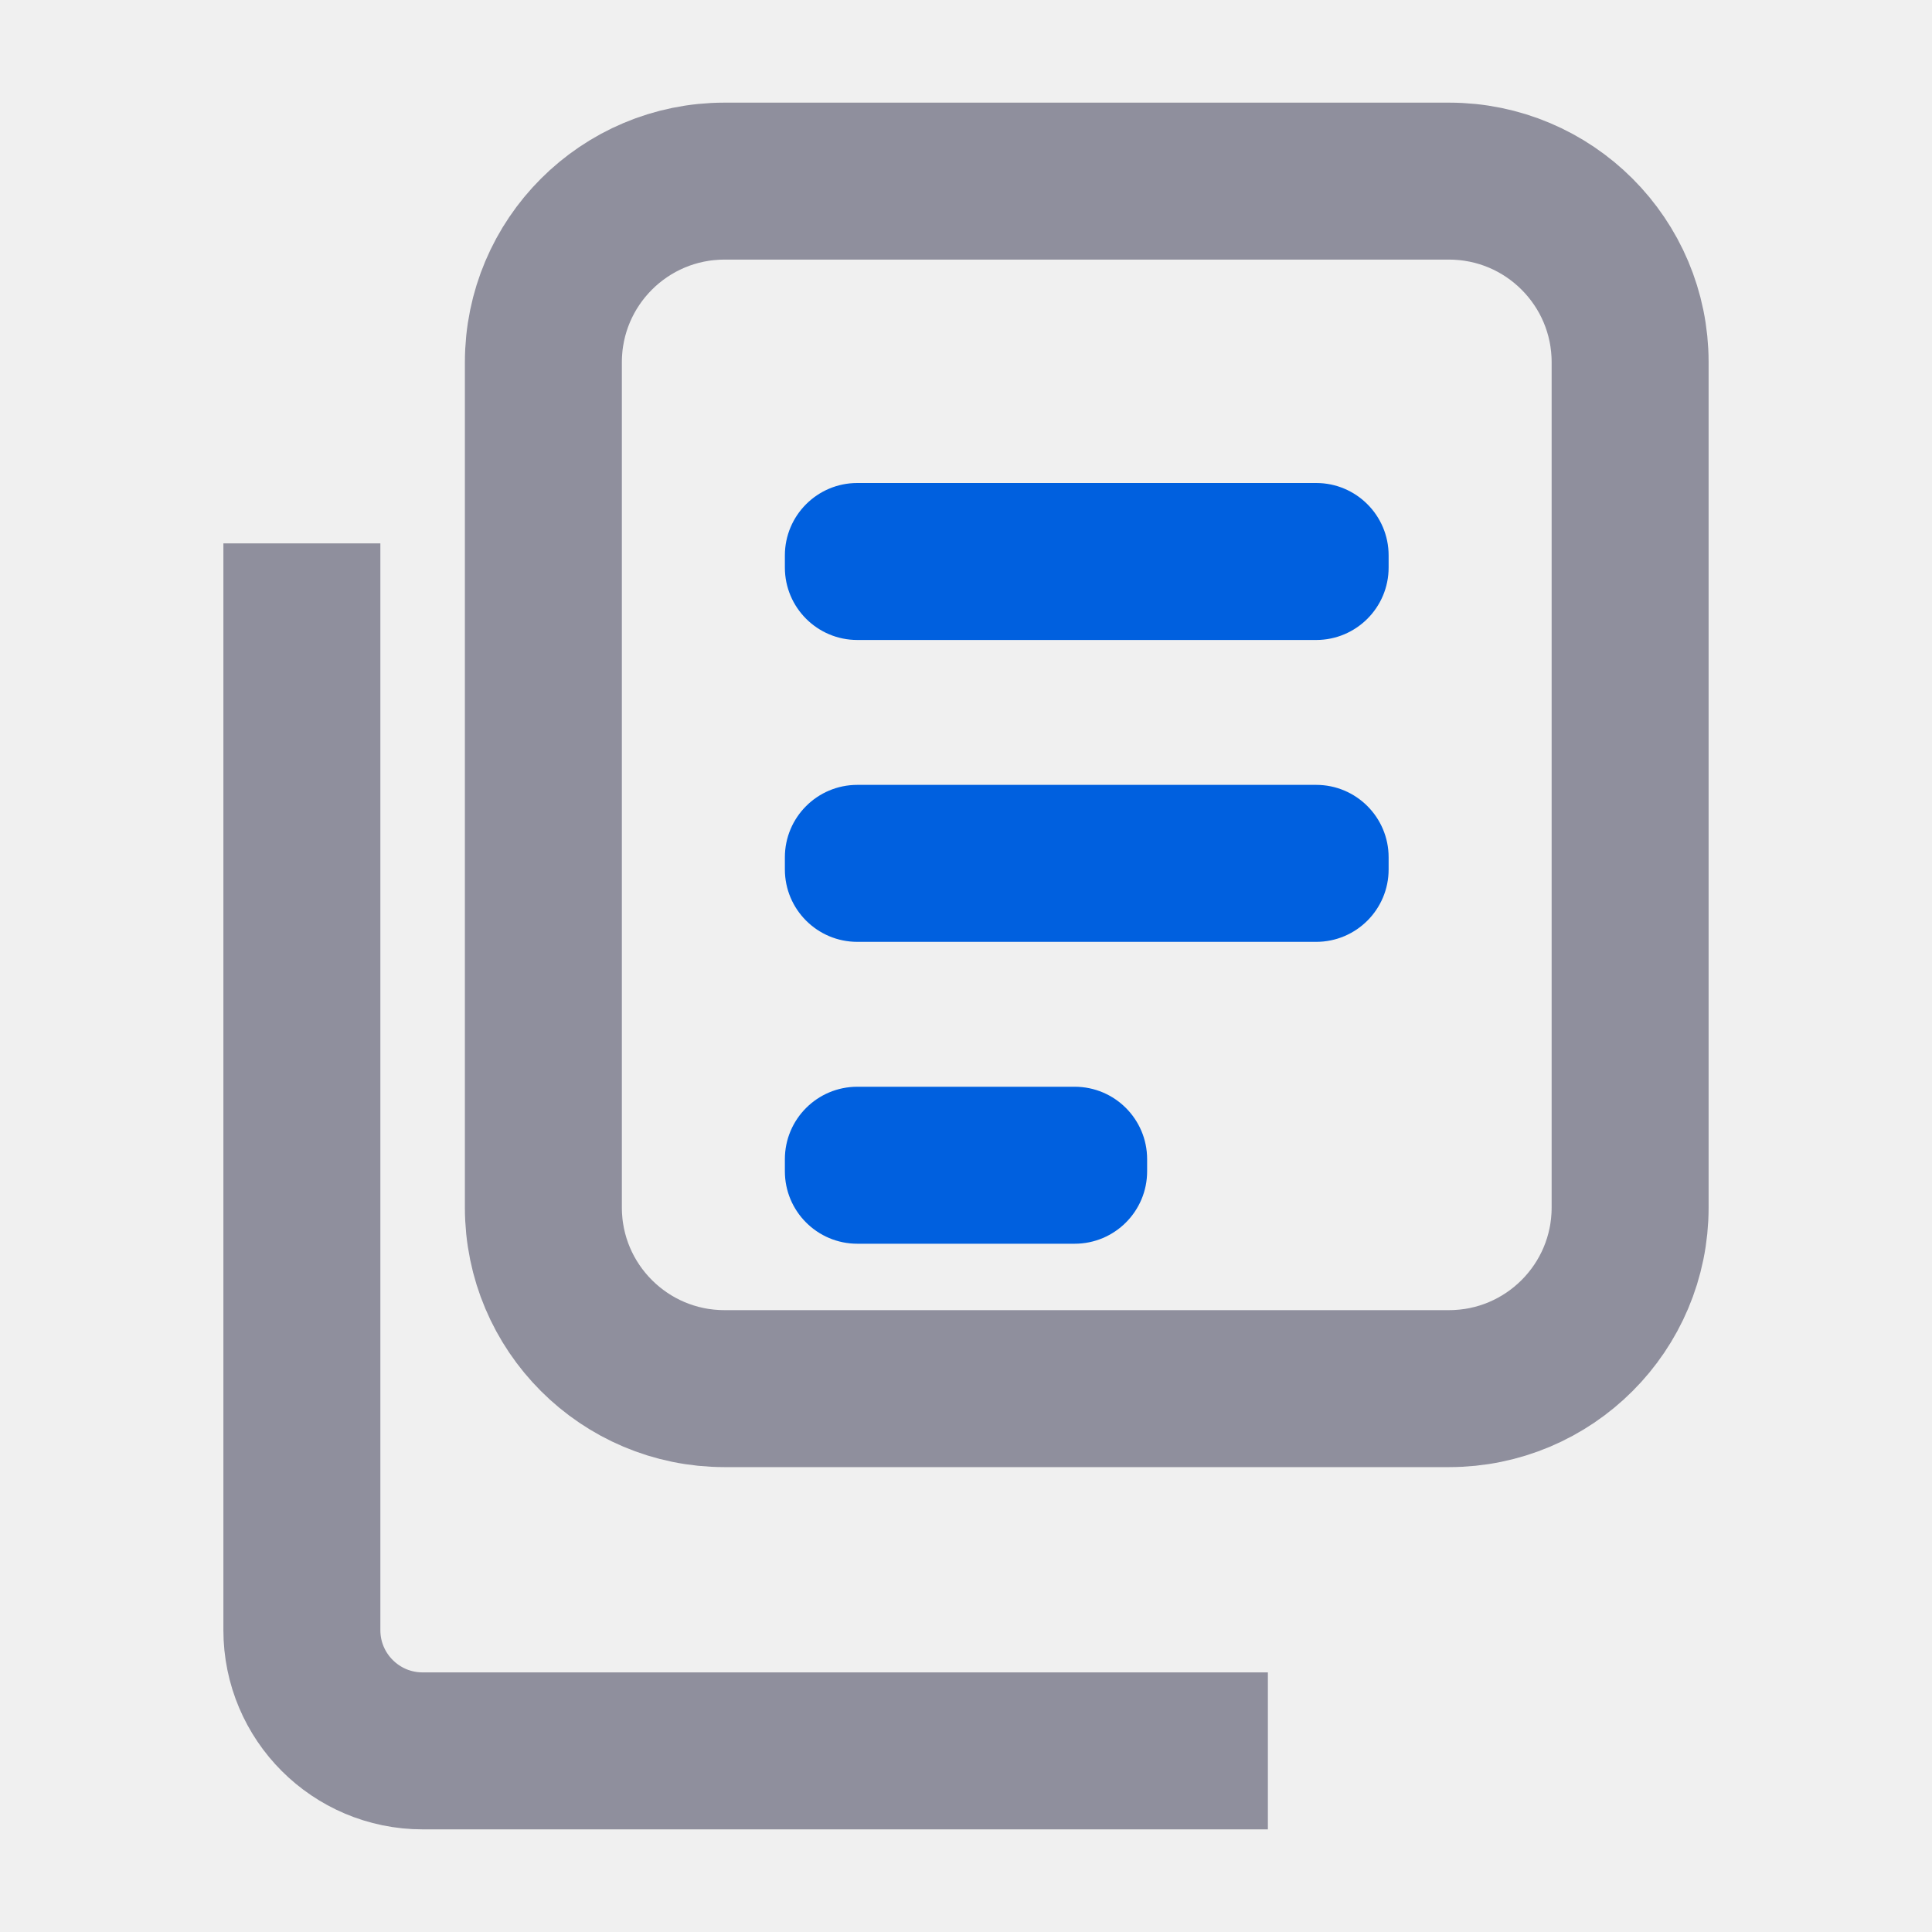
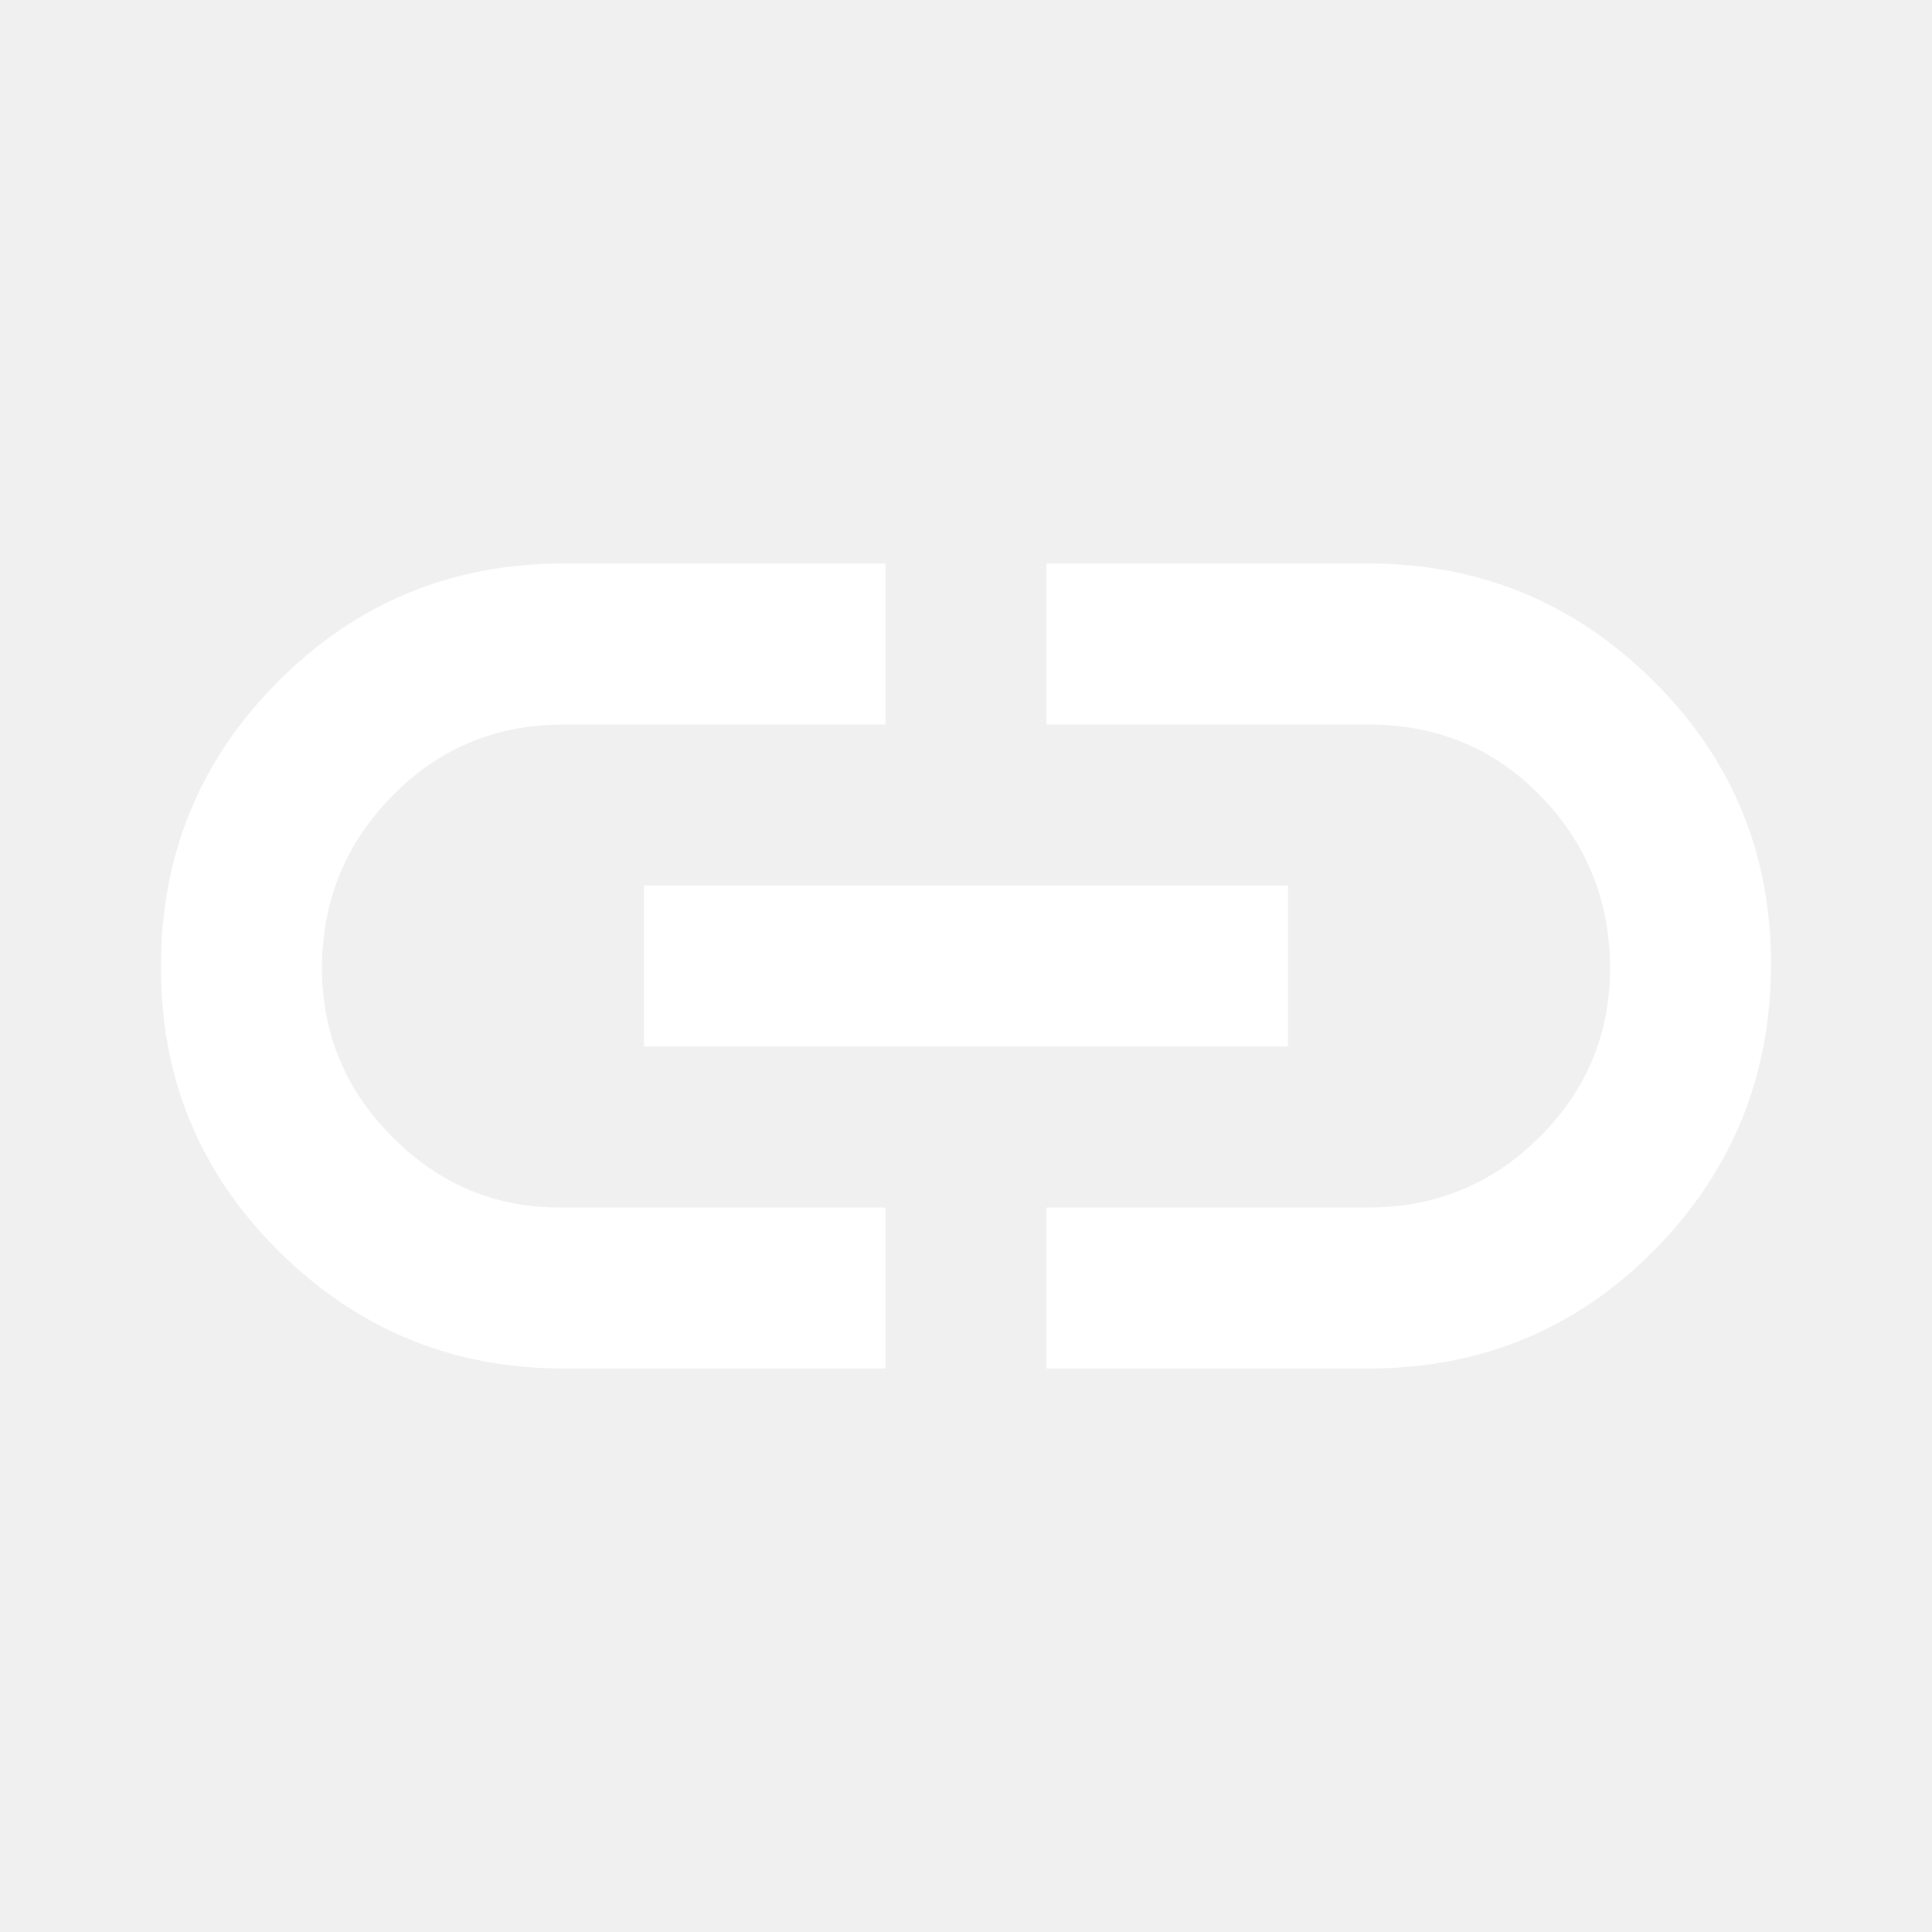
- <svg xmlns="http://www.w3.org/2000/svg" viewBox="0 0 16 16" width="16" height="16">
-   <g fill="none" stroke="#8f8f9d" stroke-width="1.3" stroke-linejoin="round">
-     <rect x="4.5" y="1.5" width="9" height="10" rx="1.5" />
-     <path d="M2.5 4.5v9a1 1 0 0 0 1 1h7" />
-   </g>
-   <g fill="#0060df">
-     <rect x="6.5" y="4" width="5" height="1.3" rx=".6" />
-     <rect x="6.5" y="6.5" width="5" height="1.3" rx=".6" />
-     <rect x="6.5" y="9" width="3" height="1.3" rx=".6" />
-   </g>
+ <svg xmlns="http://www.w3.org/2000/svg" viewBox="0 0 24 24" height="24px" width="24px" fill="#fff">
+   <path d="M11,17H7q-2.07,0-3.54-1.46T2,12Q2,9.92 3.46,8.46T7,7h4V9H7Q5.75,9 4.88,9.88T4,12t0.88,2.13T7,15h4v2ZM8,13V11h8v2H8Zm5,4V15h4q1.25,0 2.13-0.88T20,12T19.13,9.88T17,9H13V7h4q2.07,0 3.54,1.46T22,12t-1.46,3.54T17,17H13Z" />
</svg>
